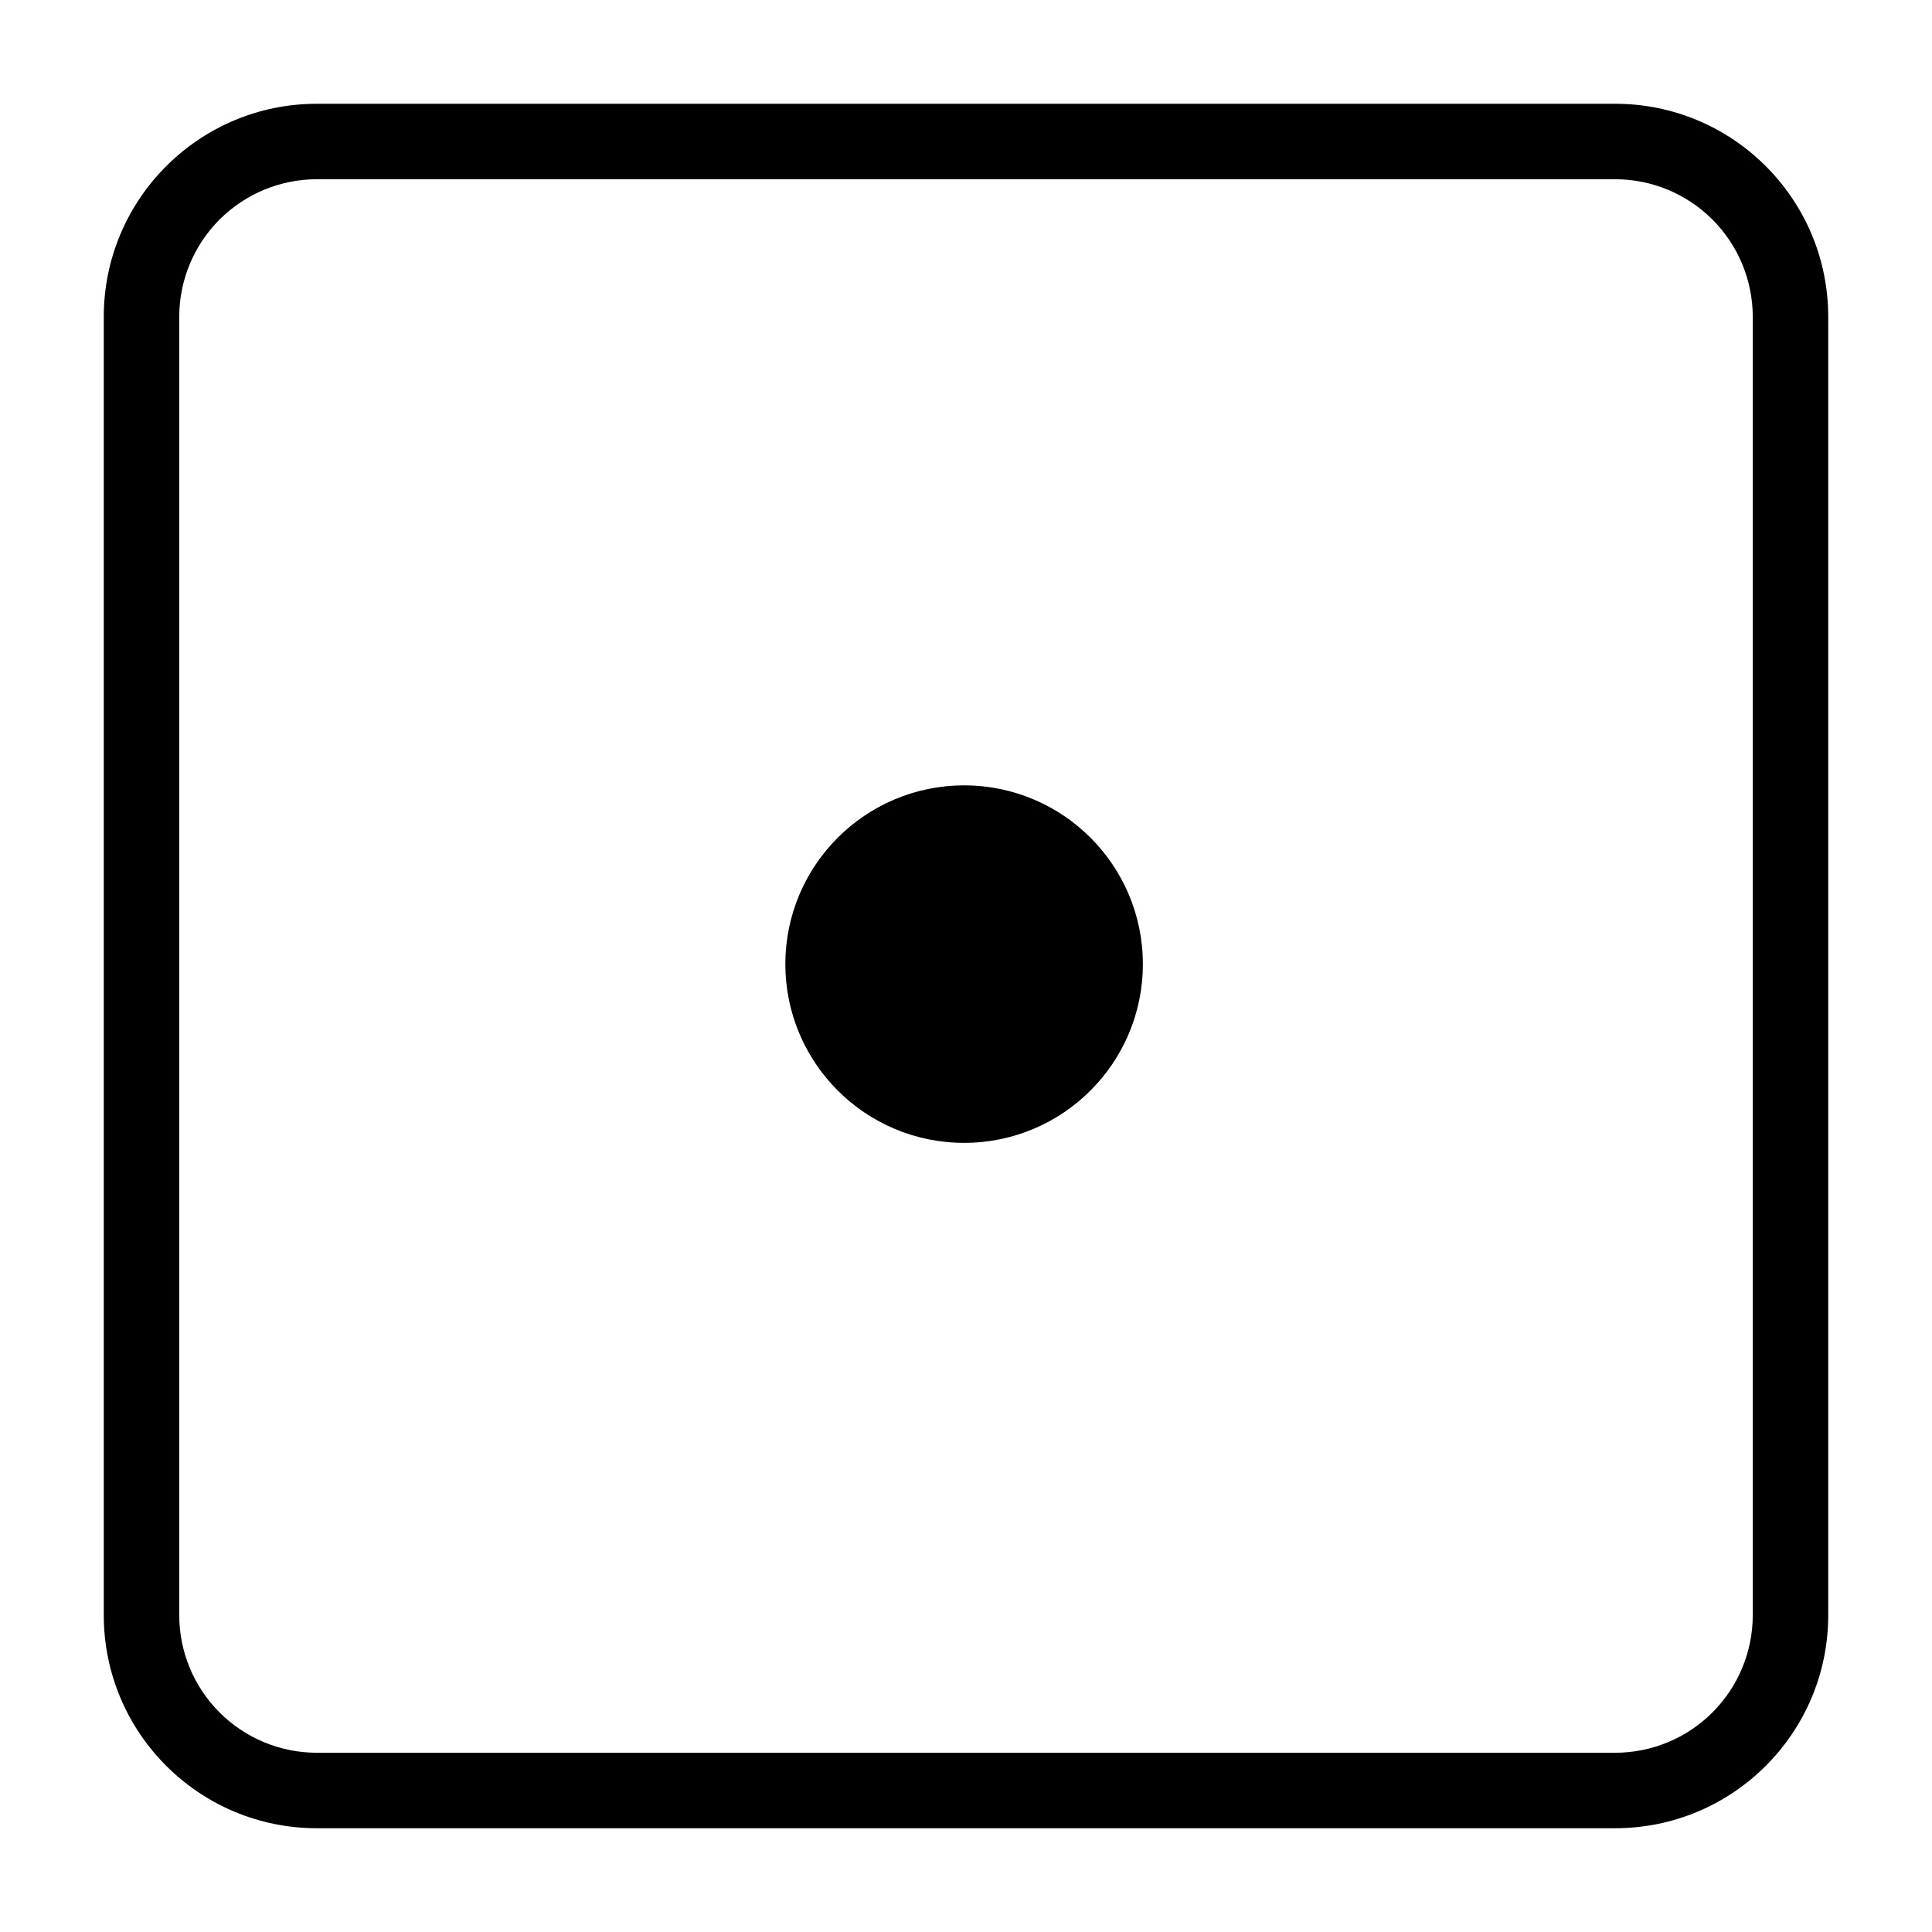
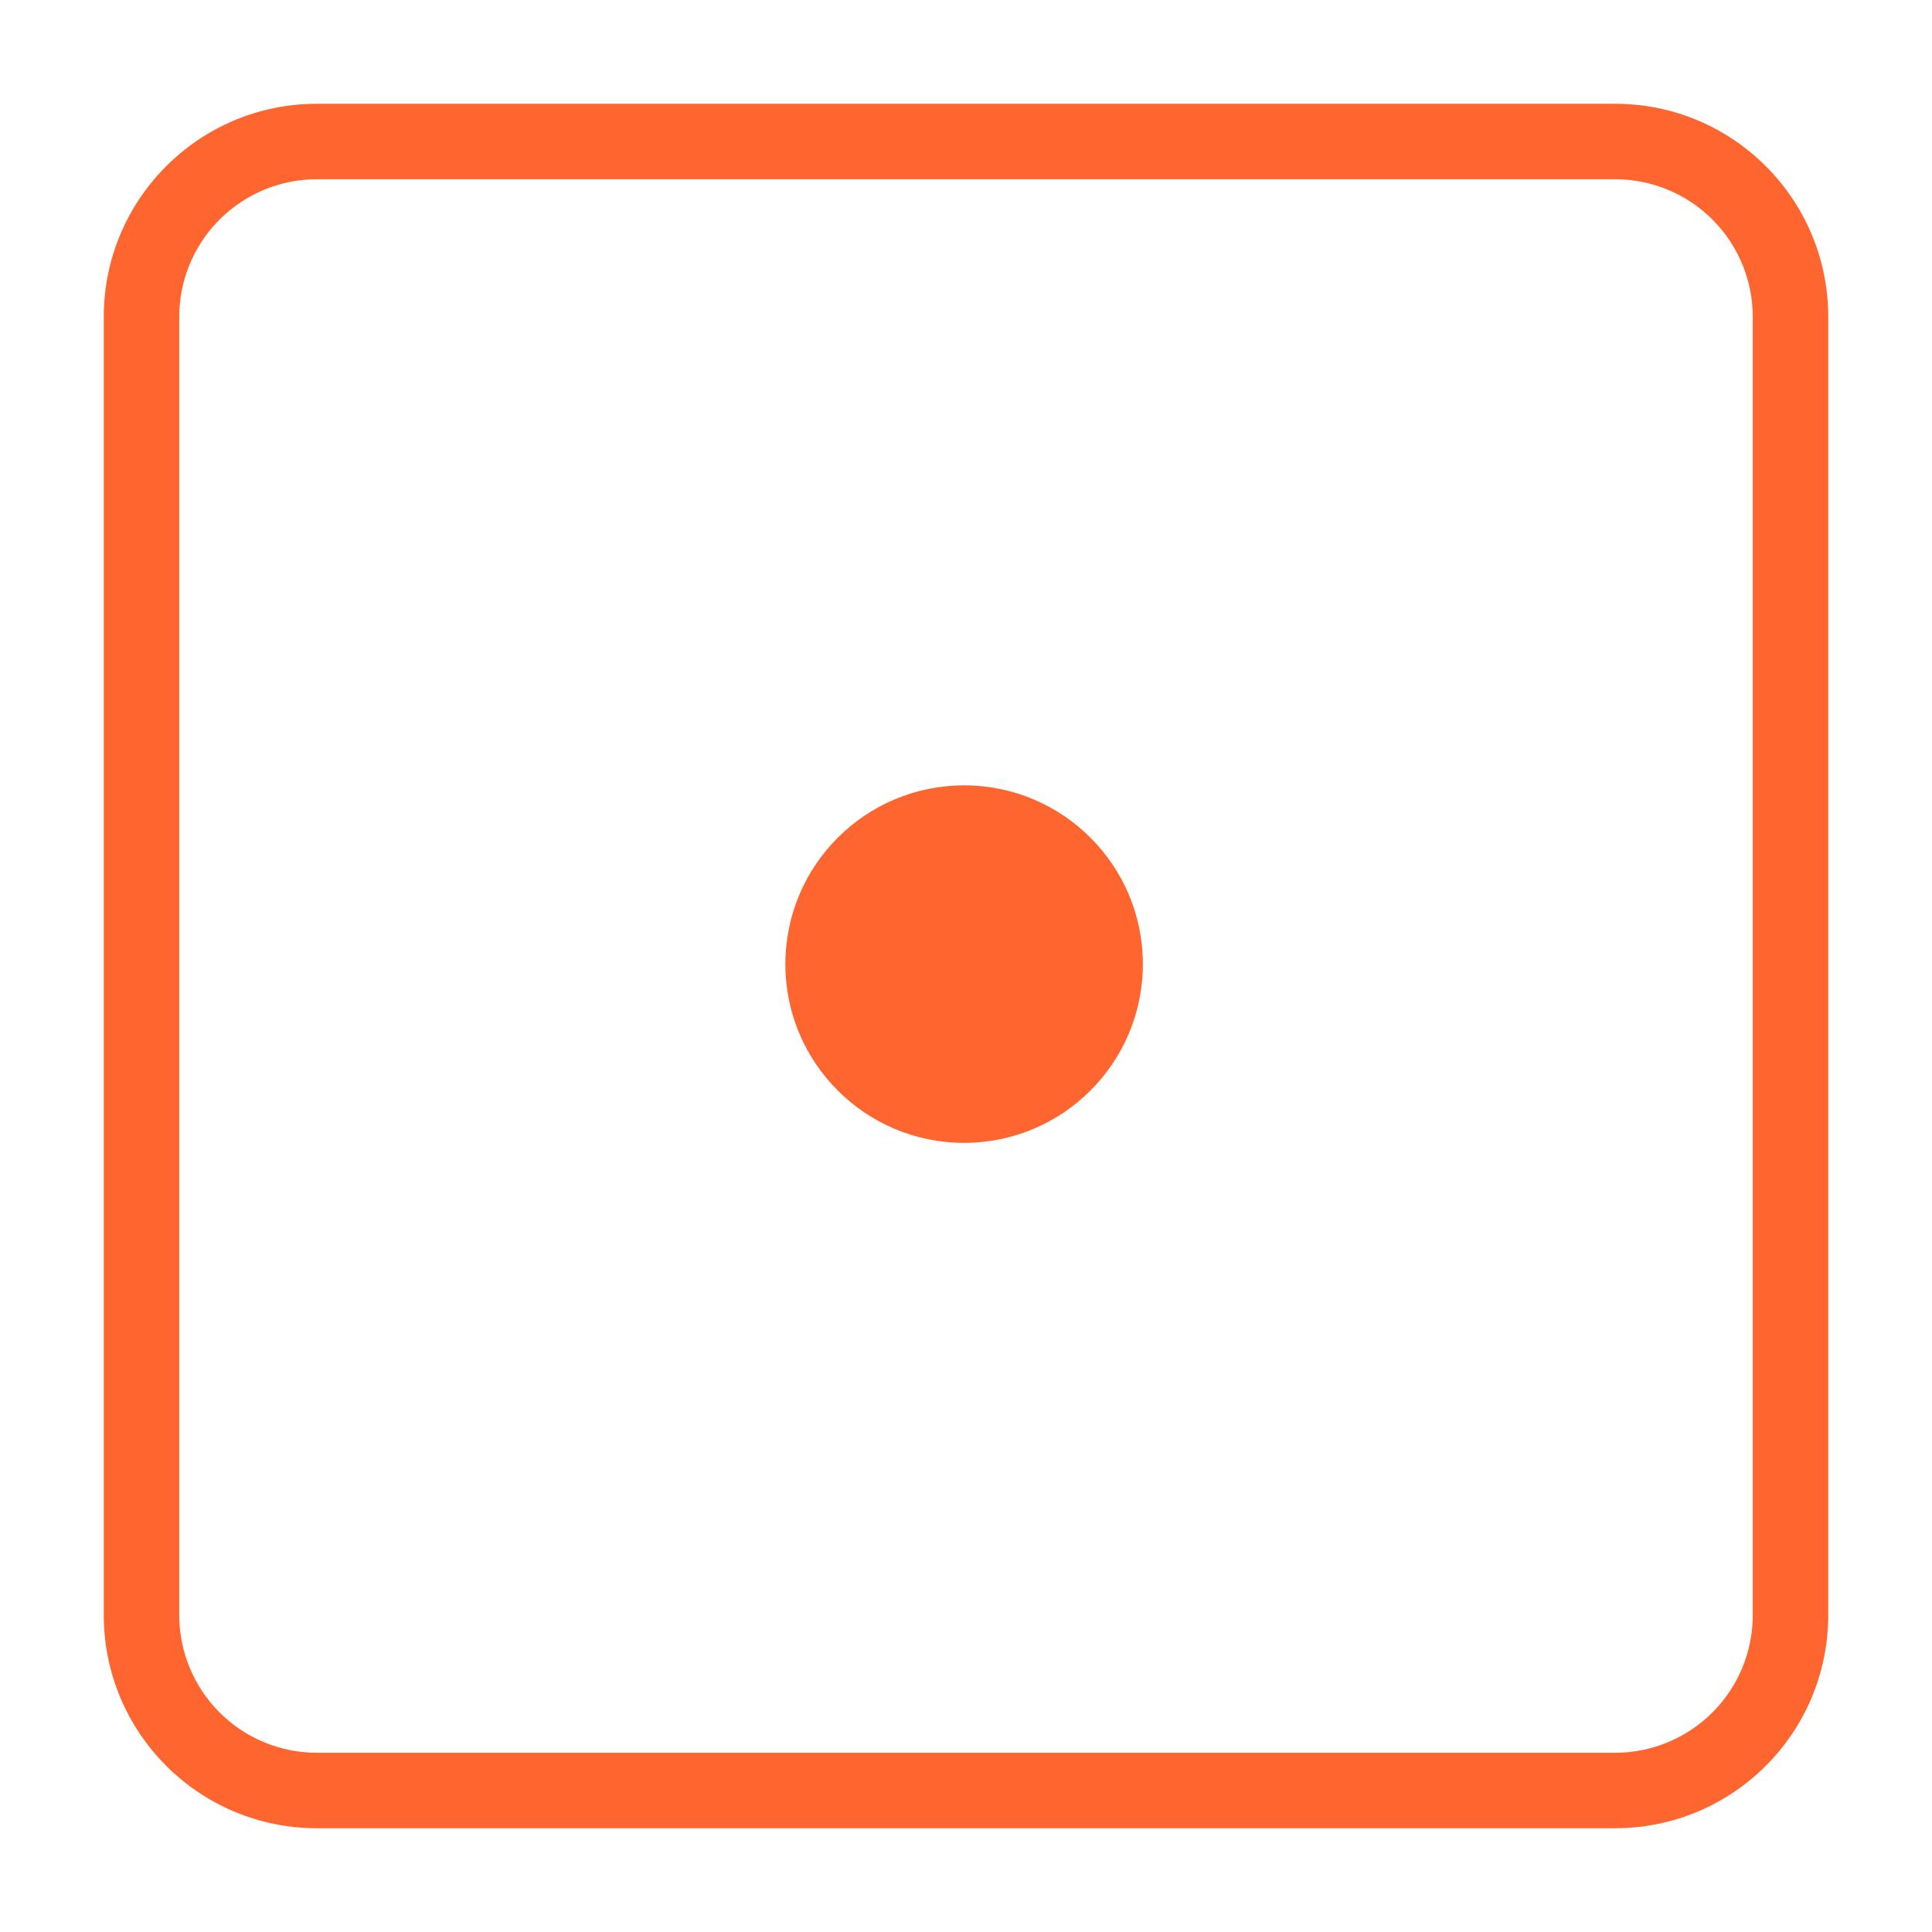
<svg xmlns="http://www.w3.org/2000/svg" width="512px" height="512px" viewBox="0 0 512 512">
-   <path fill="#000" d="M302.87 255.5a47.37 47.37 0 1 1-47.37-47.37 47.37 47.37 0 0 1 47.37 47.37zM484.5 428.02a56.48 56.48 0 0 1-56.48 56.48h-344a56.48 56.48 0 0 1-56.52-56.48v-344A56.48 56.48 0 0 1 83.98 27.5h344a56.48 56.48 0 0 1 56.52 56.48zm-20-344a36.48 36.48 0 0 0-36.48-36.52h-344A36.48 36.48 0 0 0 47.5 83.98v344a36.48 36.48 0 0 0 36.48 36.52h344a36.48 36.48 0 0 0 36.52-36.48z" class="cls-1" />
+   <path fill="#ff652f" d="M302.87 255.5a47.37 47.37 0 1 1-47.37-47.37 47.37 47.37 0 0 1 47.37 47.37zM484.5 428.02a56.48 56.48 0 0 1-56.48 56.48h-344a56.48 56.48 0 0 1-56.52-56.48v-344A56.48 56.48 0 0 1 83.98 27.5h344a56.48 56.48 0 0 1 56.52 56.48zm-20-344a36.48 36.48 0 0 0-36.48-36.52h-344A36.48 36.48 0 0 0 47.5 83.98v344a36.48 36.48 0 0 0 36.48 36.52h344a36.48 36.48 0 0 0 36.52-36.48z" class="cls-1" />
</svg>
